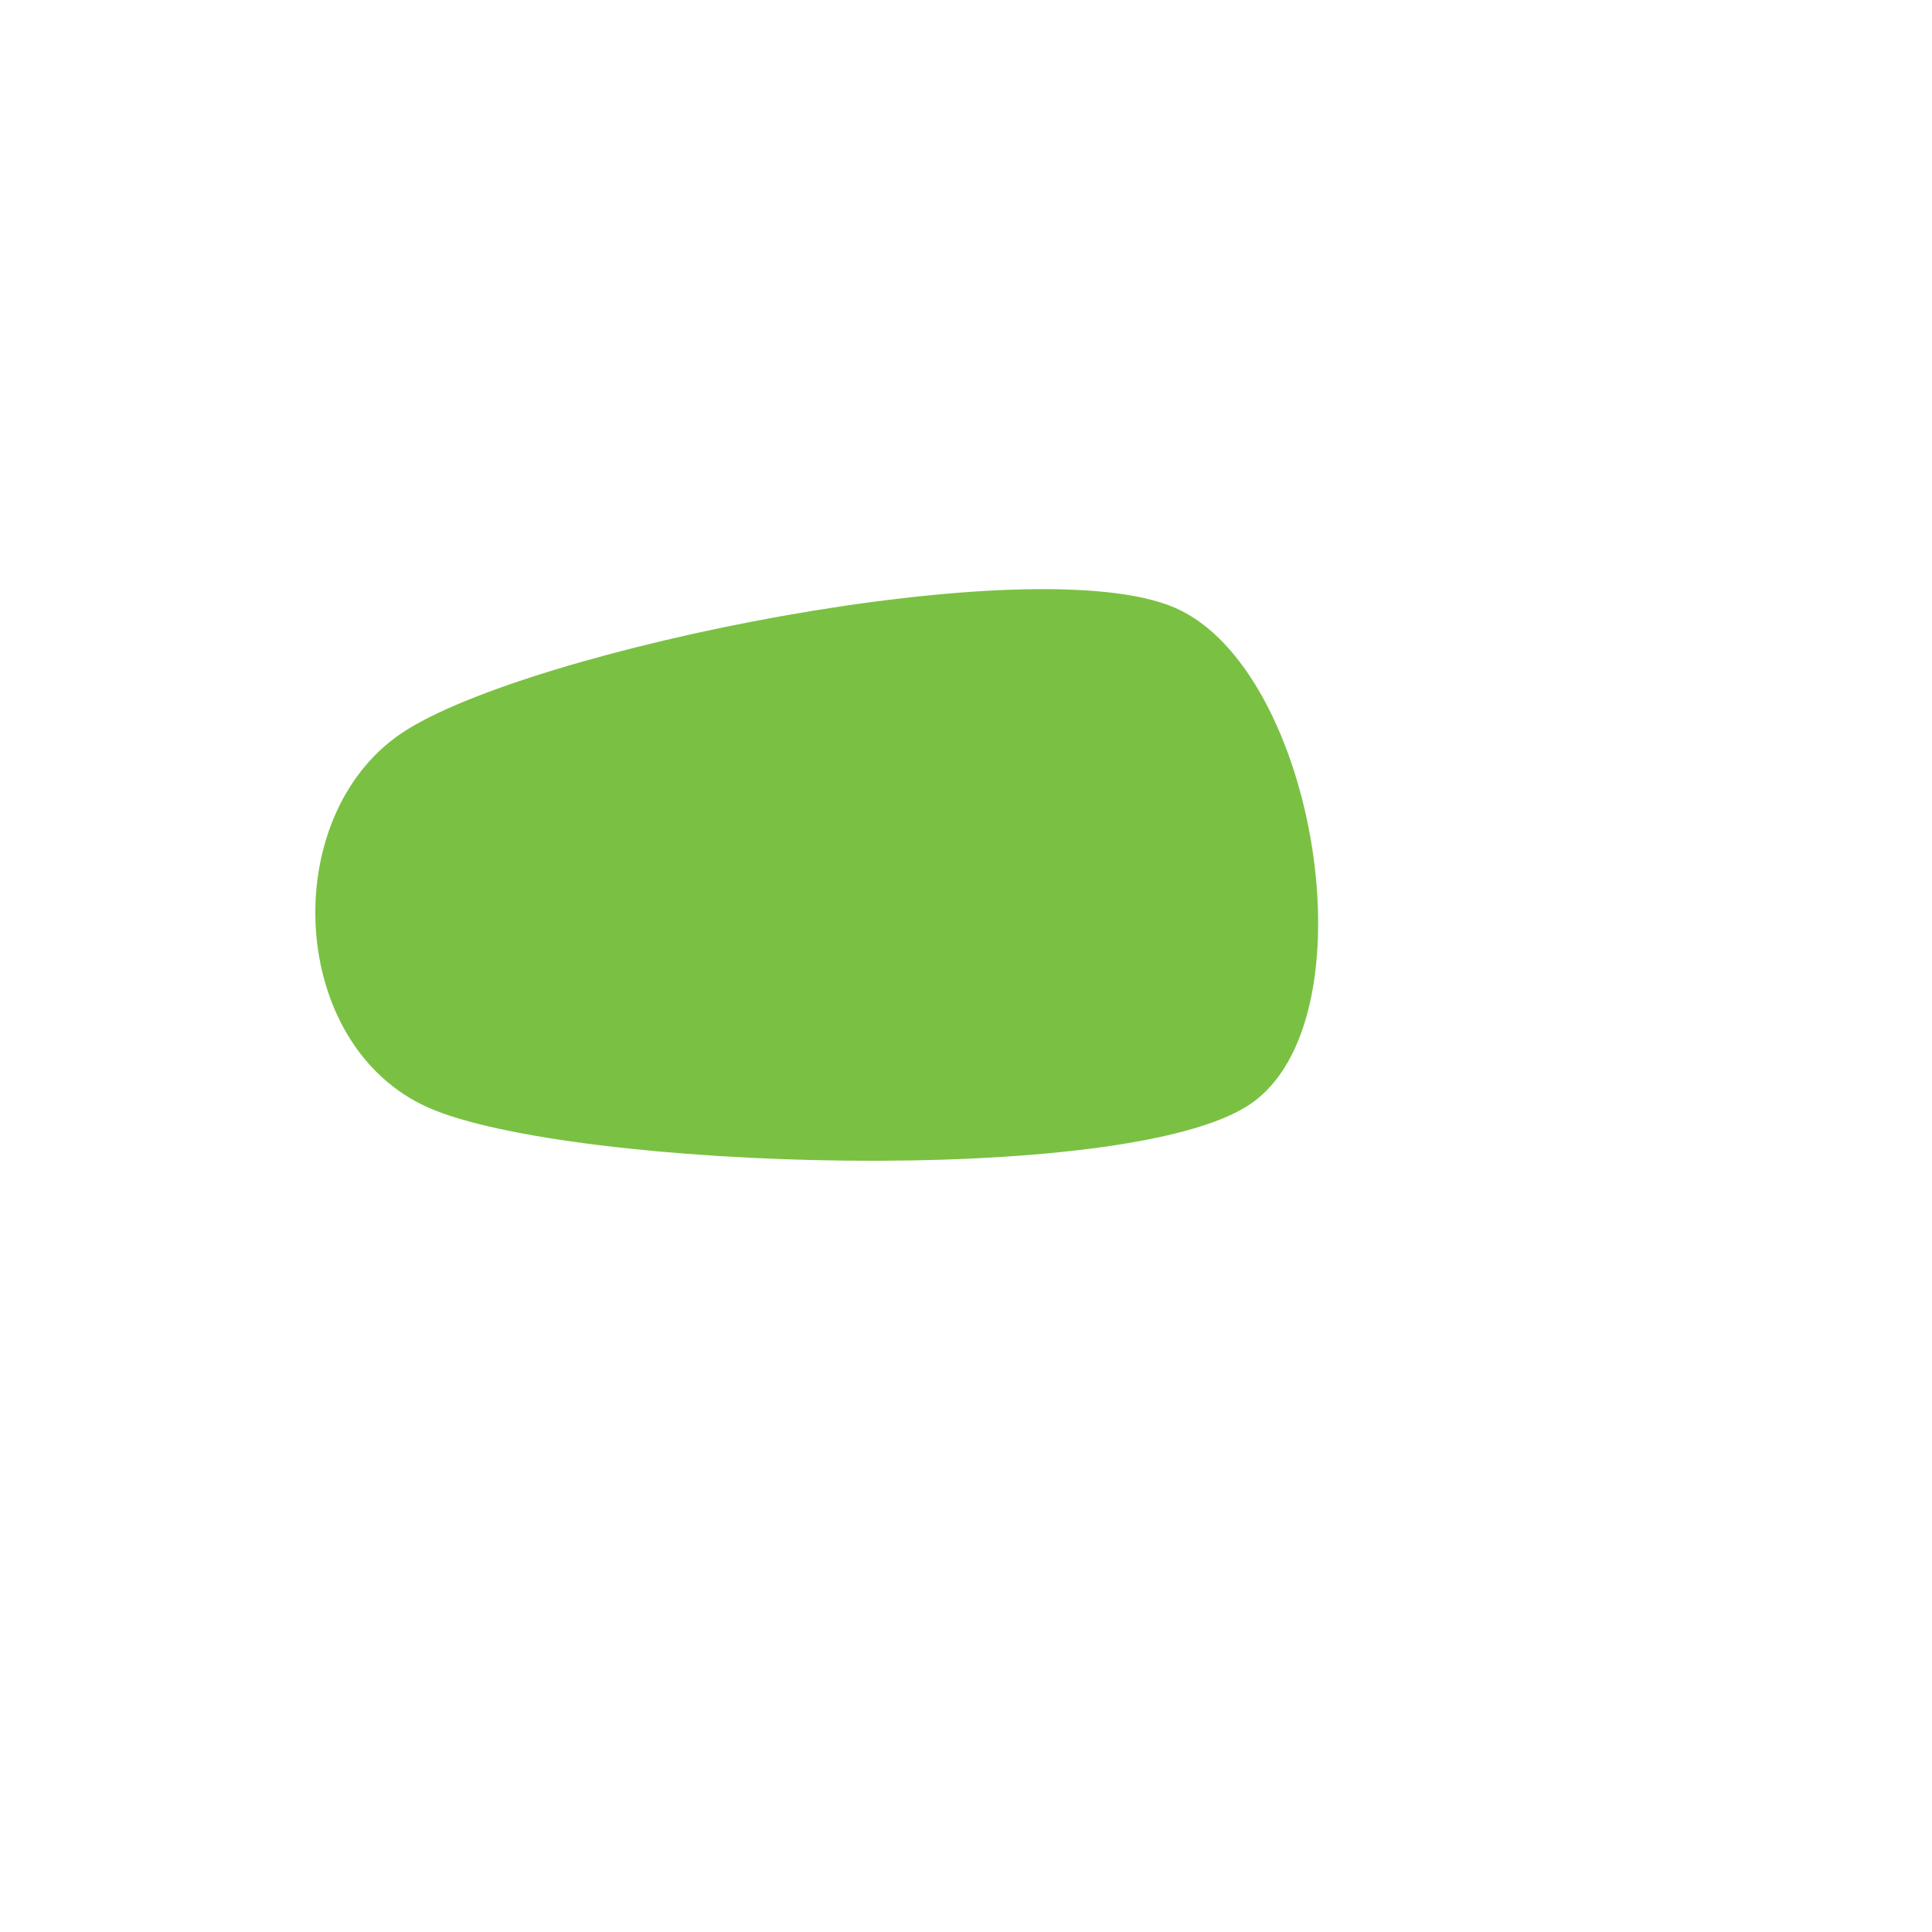
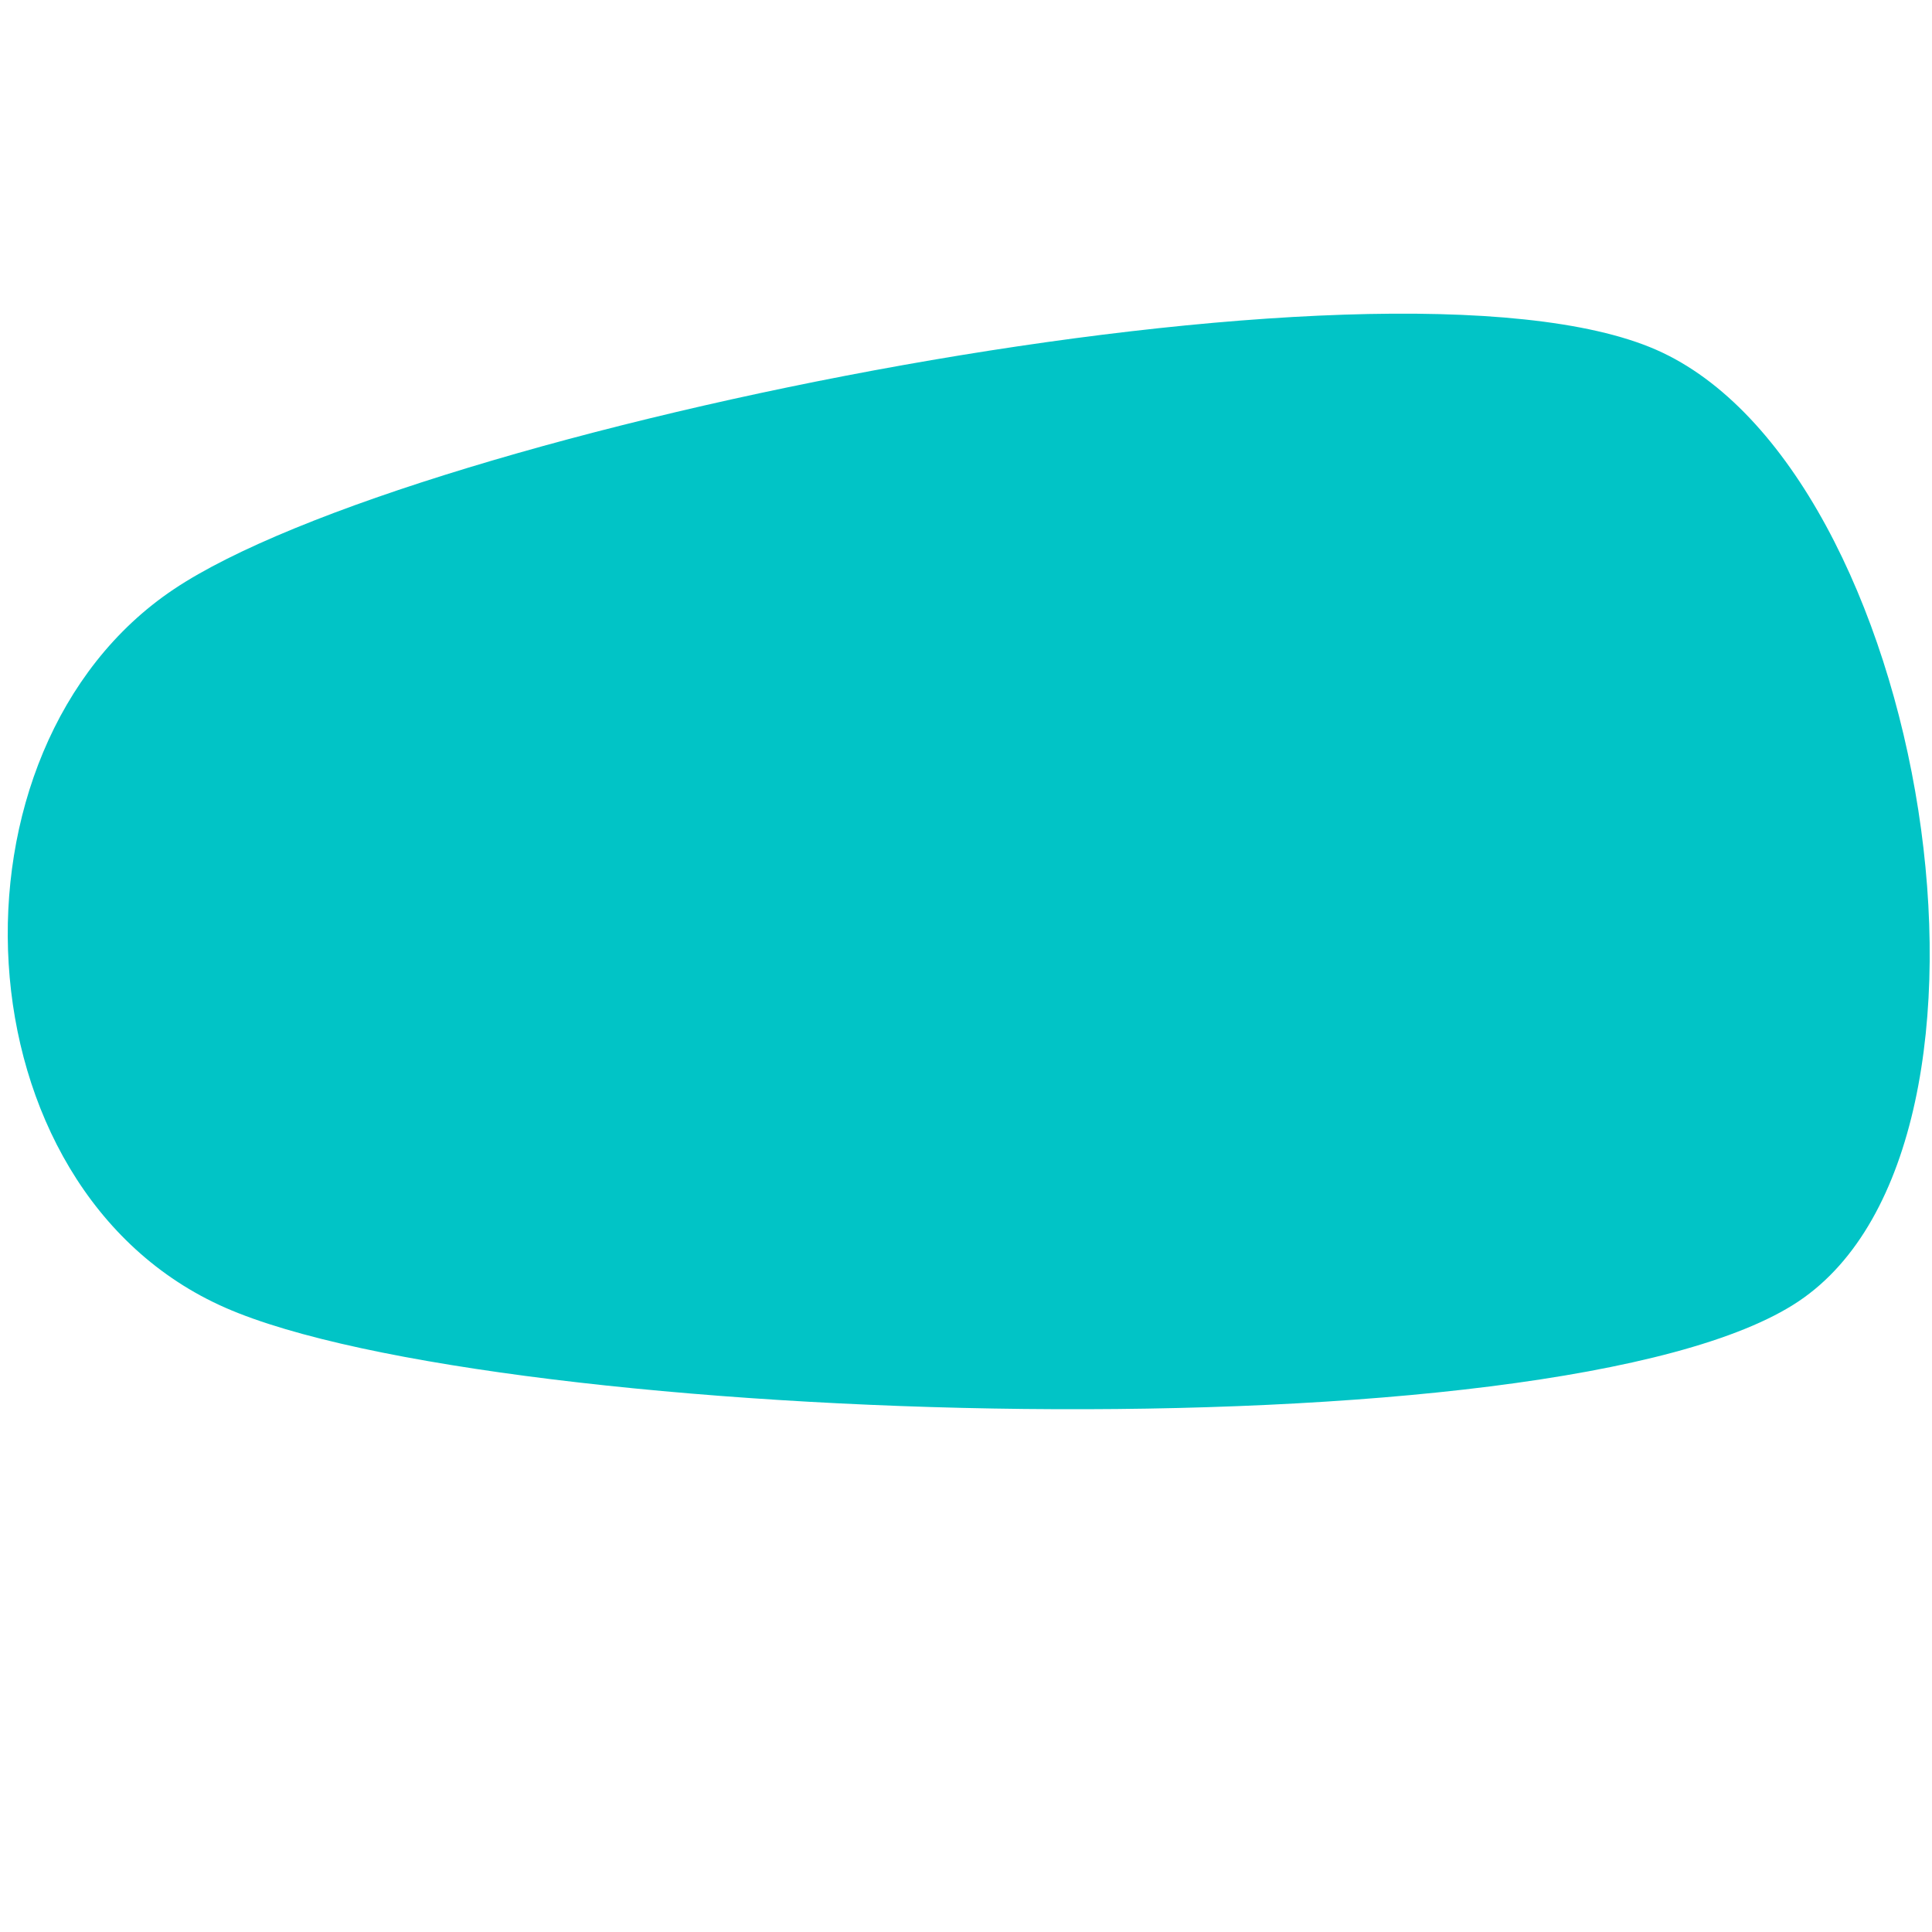
<svg xmlns="http://www.w3.org/2000/svg" version="1.1" viewBox="0 0 600 600">
-   <path d="M365.035 188.811C321.154 169.58 163.462 201.748 124.825 227.622C86.189 253.497 89.336 324.825 133.217 344.056C177.098 363.287 349.476 368.881 388.112 343.007C426.748 317.133 408.916 208.042 365.035 188.811C321.154 169.58 163.462 201.748 124.825 227.622 " fill="#7ac143" />
+   <path d="M391.002 186.58C347.121 167.35 189.429 199.518 150.792 225.392C112.156 251.266 115.303 322.594 159.184 341.825C203.065 361.056 375.443 366.65 414.079 340.776C452.715 314.902 434.883 205.811 391.002 186.58C347.121 167.35 189.429 199.518 150.792 225.392 " fill="#01C4C6" transform="matrix(1.91654,0,0,1.91654,-235.0404,-248.9672)">
+ 	</path>
  <defs>
    <linearGradient id="SvgjsLinearGradient1000">
-       <stop stop-color="hsl(340, 45%, 50%)" offset="0" />
-       <stop stop-color="hsl(340, 45%, 80%)" offset="1" />
+       <stop stop-color="hsl(340, 45%, 50%)" offset="0">
+ 			</stop>
+       <stop stop-color="hsl(340, 45%, 80%)" offset="1">
+ 			</stop>
    </linearGradient>
  </defs>
</svg>
